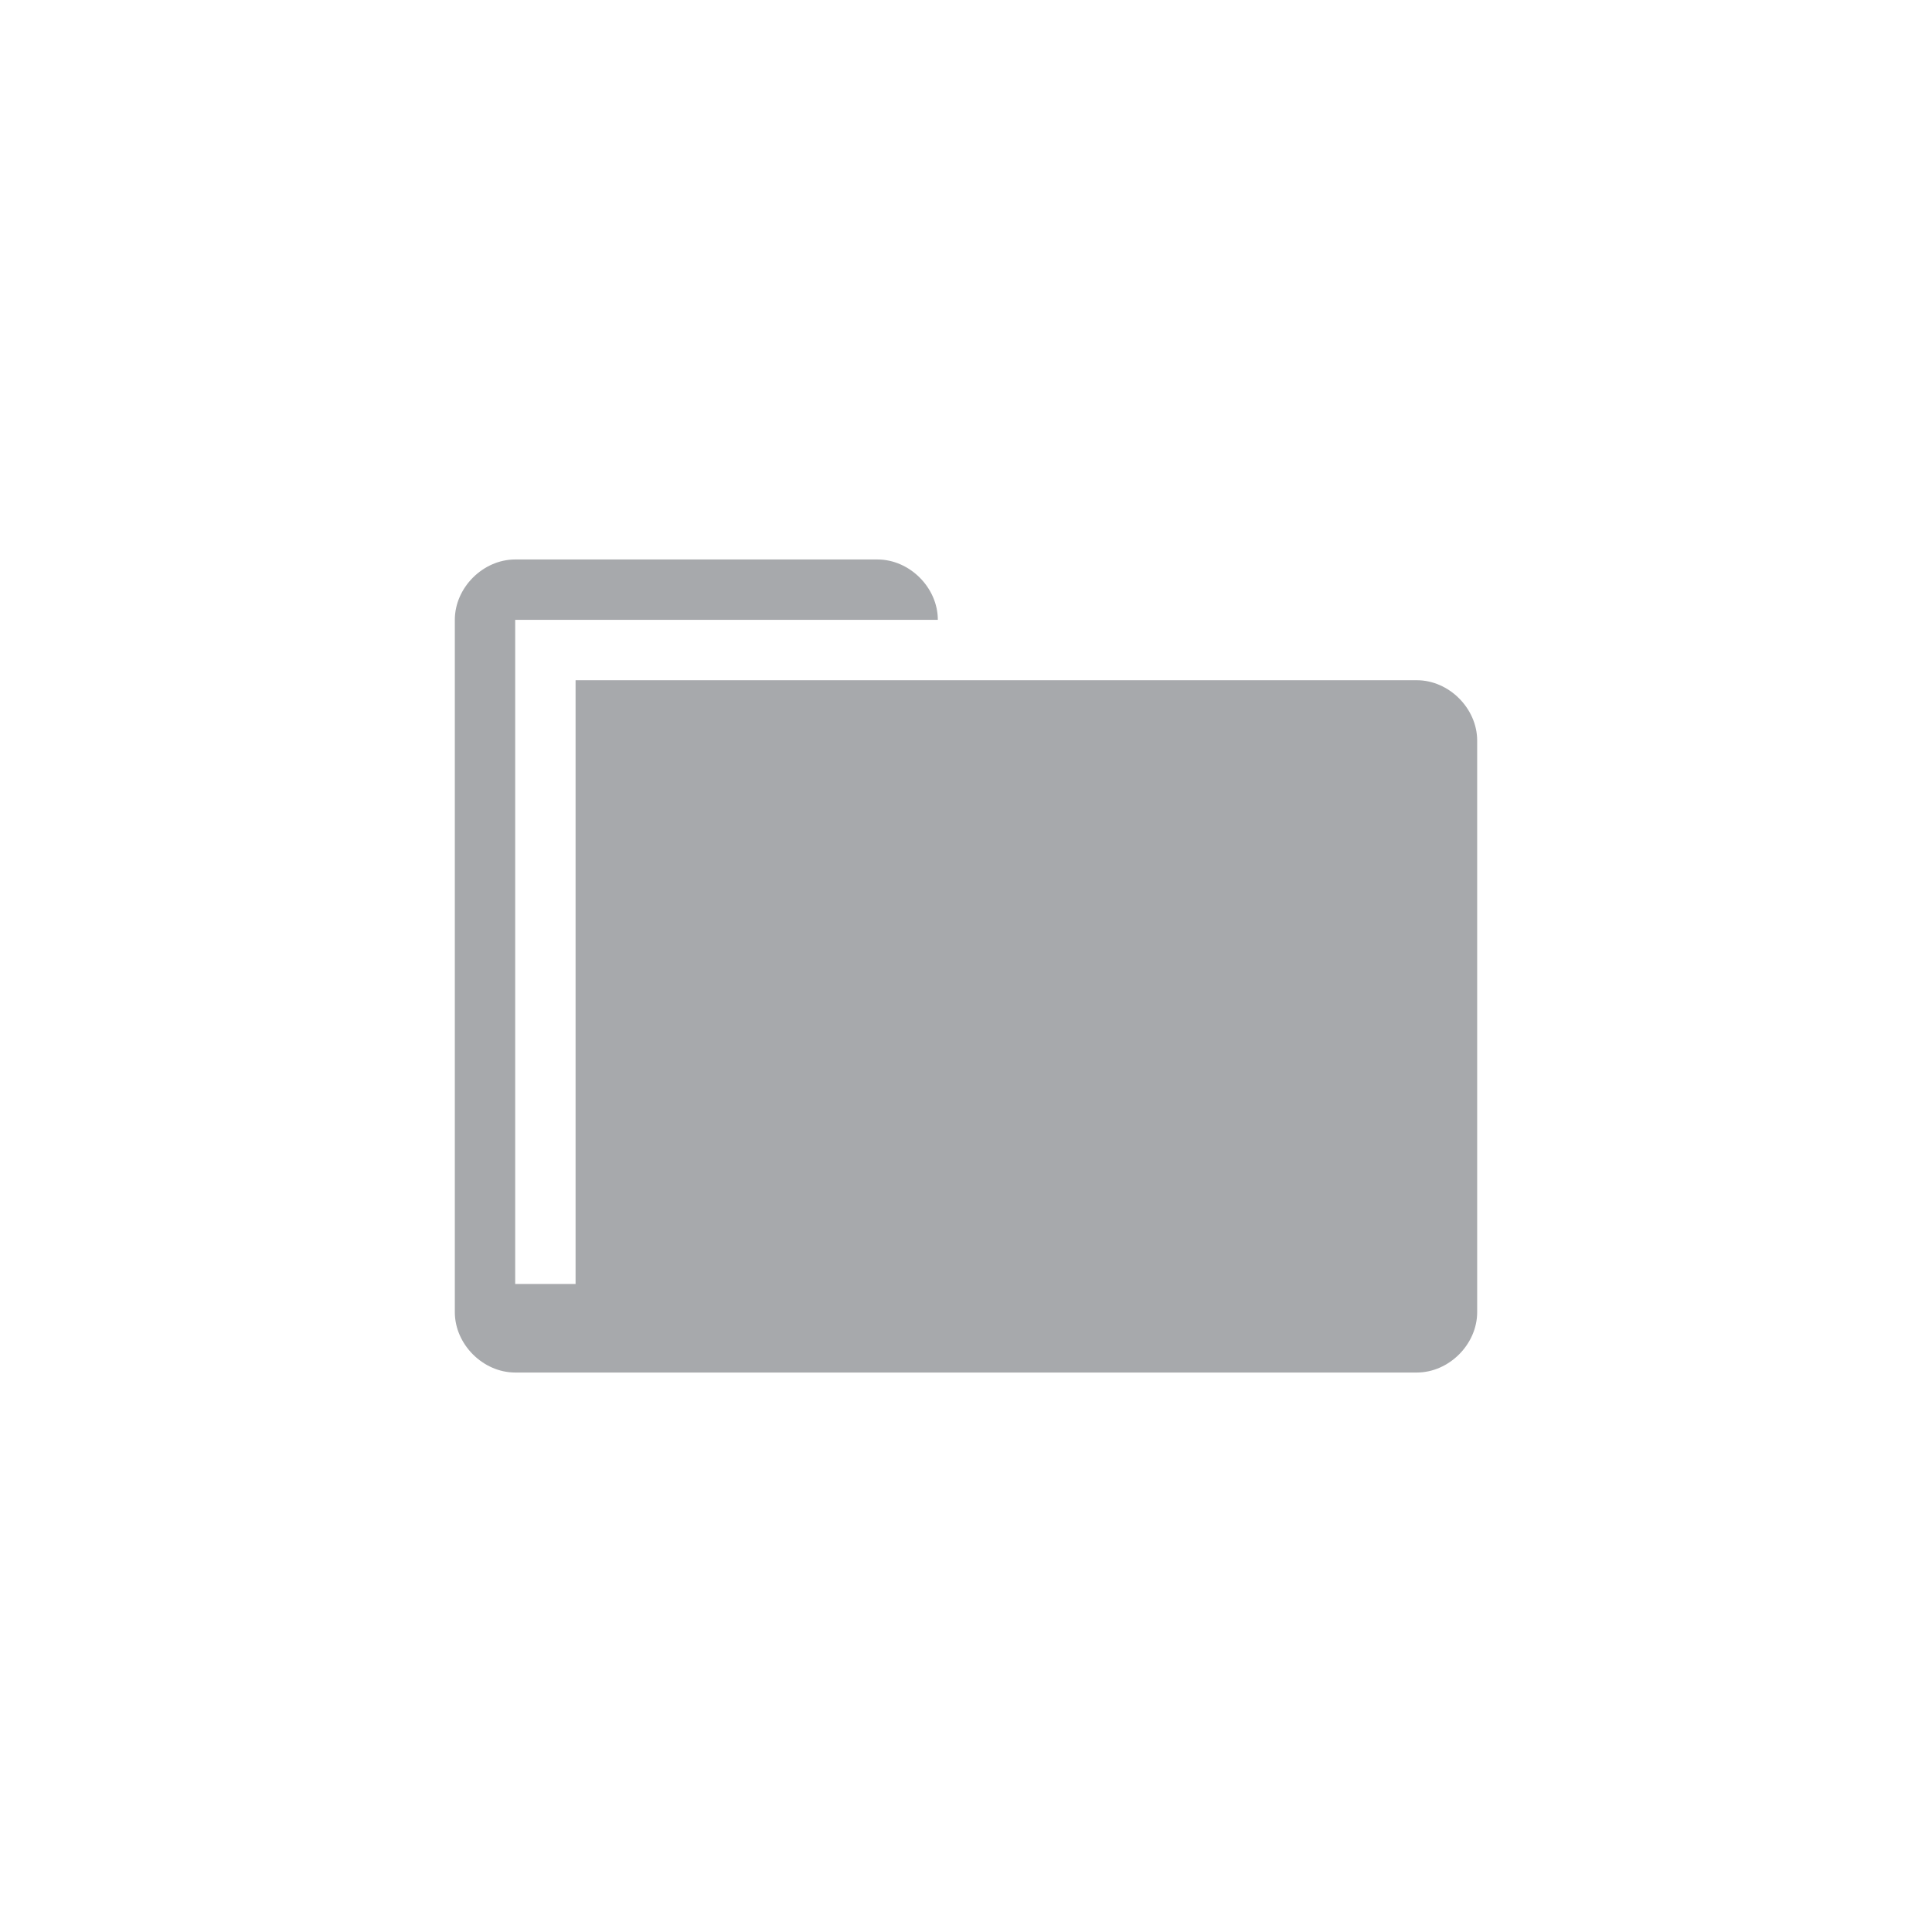
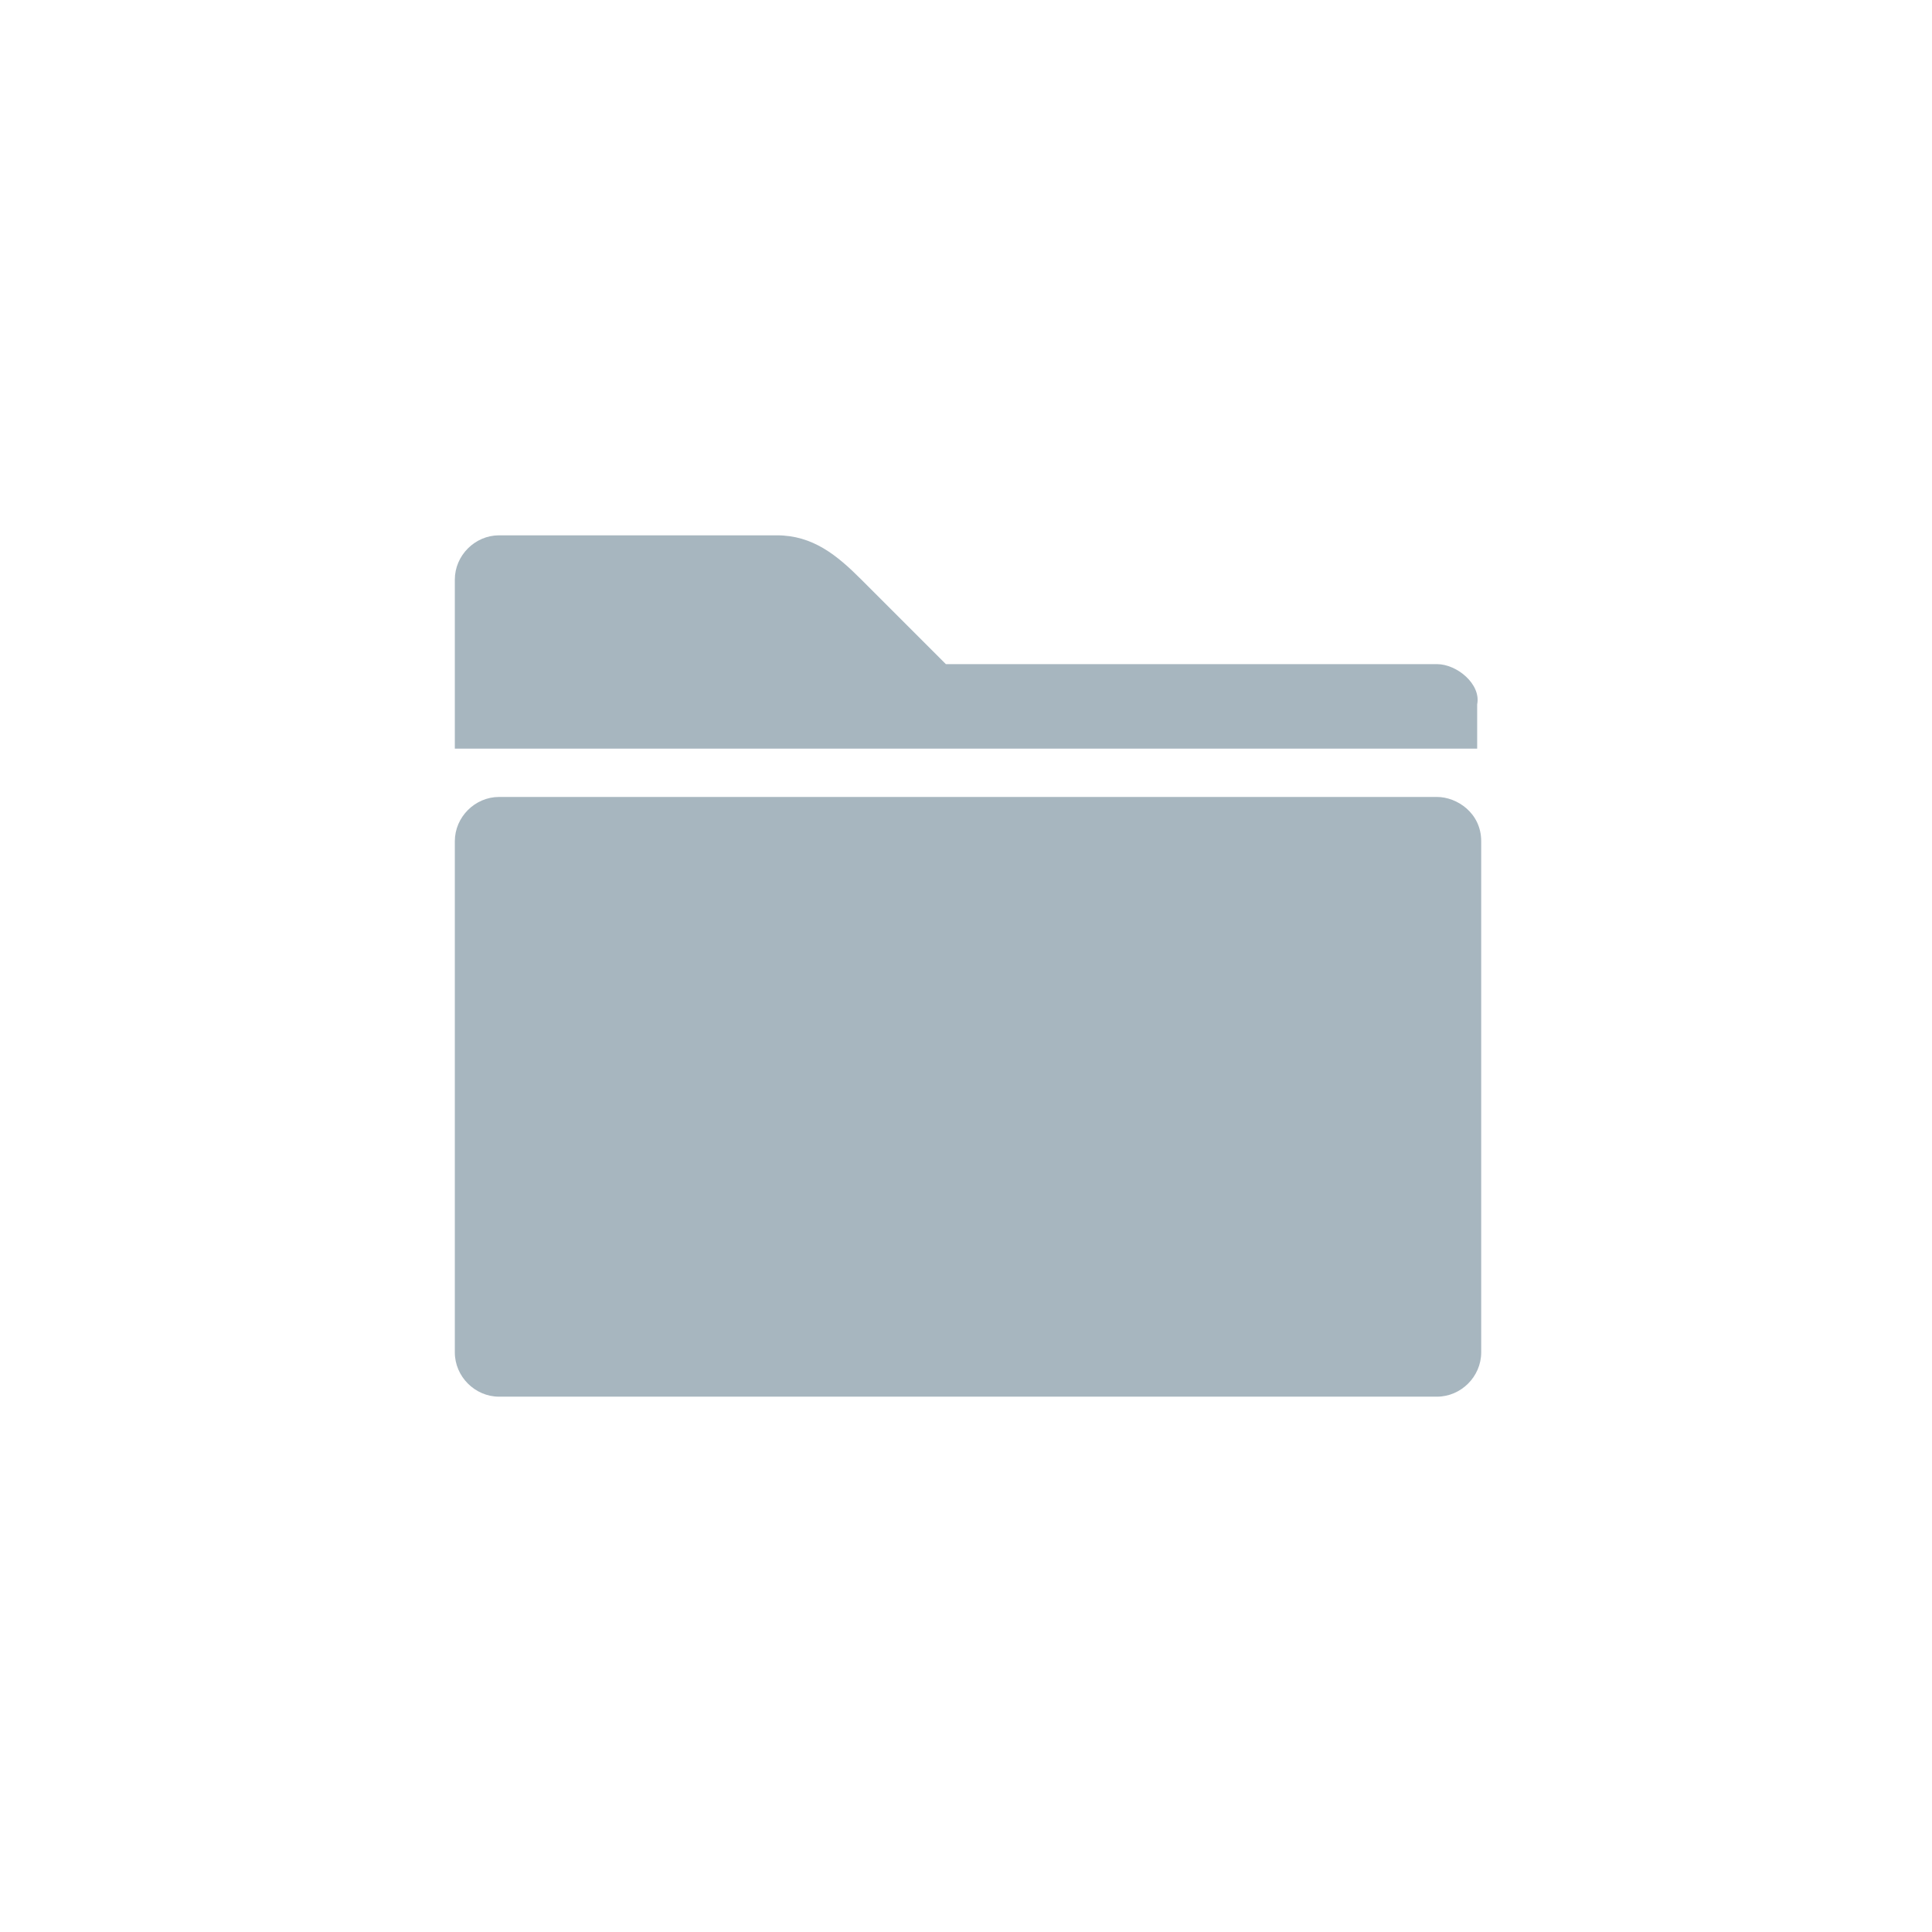
- <svg xmlns="http://www.w3.org/2000/svg" version="1.1" x="0px" y="0px" viewBox="0 0 48 48" enable-background="new 0 0 48 48" xml:space="preserve">
-   <g id="bg" display="none">
-     <path display="inline" fill-rule="evenodd" clip-rule="evenodd" fill="#E6E7E8" d="M39.4,48H8.6C3.9,48,0,44.1,0,39.4V8.6   C0,3.9,3.9,0,8.6,0h30.8C44.1,0,48,3.9,48,8.6v30.8C48,44.1,44.1,48,39.4,48z" />
+ <svg xmlns="http://www.w3.org/2000/svg" version="1.1" id="Layer_1" x="0px" y="0px" viewBox="-350 644 48 48" style="enable-background:new -350 644 48 48;" xml:space="preserve">
+   <style type="text/css">
+ 	.st0{display:none;}
+ 	.st1{display:inline;fill:#E6E7E8;}
+ 	.st2{display:inline;}
+ 	.st3{fill:none;stroke:#544841;stroke-width:8.061200e-02;stroke-miterlimit:10;}
+ 	.st4{fill:#A7A9AC;}
+ 	.st5{fill:#A7B6BF;}
+ </style>
+   <g id="bg" class="st0">
+     <path class="st1" d="M-1148.6,1826h-30.8c-4.7,0-8.6-3.9-8.6-8.6v-30.8c0-4.7,3.9-8.6,8.6-8.6h30.8c4.7,0,8.6,3.9,8.6,8.6v30.8   C-1140,1822.1-1143.9,1826-1148.6,1826z" />
  </g>
-   <g id="lines" display="none">
-     <g display="inline">
-       <line fill="none" stroke="#544841" stroke-width="8.061200e-02" stroke-miterlimit="10" x1="24" y1="0.2" x2="24" y2="47.8" />
-       <line fill="none" stroke="#544841" stroke-width="8.061200e-02" stroke-miterlimit="10" x1="15.1" y1="0.2" x2="15.1" y2="47.8" />
-       <line fill="none" stroke="#544841" stroke-width="8.061200e-02" stroke-miterlimit="10" x1="32.9" y1="0.2" x2="32.9" y2="47.8" />
-       <line fill="none" stroke="#544841" stroke-width="8.061200e-02" stroke-miterlimit="10" x1="44.7" y1="0.2" x2="44.7" y2="47.8" />
-       <line fill="none" stroke="#544841" stroke-width="8.061200e-02" stroke-miterlimit="10" x1="3.3" y1="0.2" x2="3.3" y2="47.8" />
-       <line fill="none" stroke="#544841" stroke-width="8.061200e-02" stroke-miterlimit="10" x1="0.2" y1="24" x2="47.8" y2="24" />
-       <line fill="none" stroke="#544841" stroke-width="8.061200e-02" stroke-miterlimit="10" x1="0.2" y1="15.1" x2="47.8" y2="15.1" />
-       <line fill="none" stroke="#544841" stroke-width="8.061200e-02" stroke-miterlimit="10" x1="0.2" y1="32.9" x2="47.8" y2="32.9" />
-       <line fill="none" stroke="#544841" stroke-width="8.061200e-02" stroke-miterlimit="10" x1="0.2" y1="44.7" x2="47.8" y2="44.7" />
-       <line fill="none" stroke="#544841" stroke-width="8.061200e-02" stroke-miterlimit="10" x1="0.2" y1="3.3" x2="47.8" y2="3.3" />
-       <line fill="none" stroke="#544841" stroke-width="8.061200e-02" stroke-miterlimit="10" x1="0.2" y1="0.2" x2="47.8" y2="47.8" />
-       <line fill="none" stroke="#544841" stroke-width="8.061200e-02" stroke-miterlimit="10" x1="0.2" y1="47.8" x2="47.8" y2="0.2" />
-       <circle fill="none" stroke="#544841" stroke-width="8.061200e-02" stroke-miterlimit="10" cx="24" cy="24" r="12.5" />
-       <circle fill="none" stroke="#544841" stroke-width="8.061200e-02" stroke-miterlimit="10" cx="24" cy="24" r="20.7" />
+   <g id="lines" class="st0">
+     <g class="st2">
+       <line class="st3" x1="-1164" y1="1778.2" x2="-1164" y2="1825.8" />
+       <line class="st3" x1="-1172.9" y1="1778.2" x2="-1172.9" y2="1825.8" />
+       <line class="st3" x1="-1155.1" y1="1778.2" x2="-1155.1" y2="1825.8" />
+       <line class="st3" x1="-1143.3" y1="1778.2" x2="-1143.3" y2="1825.8" />
+       <line class="st3" x1="-1184.7" y1="1778.2" x2="-1184.7" y2="1825.8" />
+       <line class="st3" x1="-1187.8" y1="1802" x2="-1140.2" y2="1802" />
+       <line class="st3" x1="-1187.8" y1="1793.1" x2="-1140.2" y2="1793.1" />
+       <line class="st3" x1="-1187.8" y1="1810.9" x2="-1140.2" y2="1810.9" />
+       <line class="st3" x1="-1187.8" y1="1822.7" x2="-1140.2" y2="1822.7" />
+       <line class="st3" x1="-1187.8" y1="1781.3" x2="-1140.2" y2="1781.3" />
+       <line class="st3" x1="-1187.8" y1="1778.2" x2="-1140.2" y2="1825.8" />
+       <line class="st3" x1="-1187.8" y1="1825.8" x2="-1140.2" y2="1778.2" />
+       <circle class="st3" cx="-1164" cy="1802" r="12.5" />
+       <circle class="st3" cx="-1164" cy="1802" r="20.7" />
      <g id="_x31_20px_icon_102_">
-         <path id="Rectangle_7_102_" fill="none" stroke="#544841" stroke-width="8.061200e-02" stroke-miterlimit="10" d="M14.9,47.8     c-5.4,0-8.5,0-11.6-3.1c-3.1-3.1-3.1-6.2-3.1-11.6V14.9c0-5.4,0-8.5,3.1-11.6c3.1-3.1,6.2-3.1,11.6-3.1h18.2     c5.4,0,8.5,0,11.6,3.1c3.1,3.1,3.1,6.2,3.1,11.6v18.2c0,5.4,0,8.5-3.1,11.6c-3.1,3.1-6.2,3.1-11.6,3.1H14.9z" />
+         <path id="Rectangle_7_102_" class="st3" d="M-1173.1,1825.8c-5.4,0-8.5,0-11.6-3.1s-3.1-6.2-3.1-11.6v-18.2c0-5.4,0-8.5,3.1-11.6     s6.2-3.1,11.6-3.1h18.2c5.4,0,8.5,0,11.6,3.1c3.1,3.1,3.1,6.2,3.1,11.6v18.2c0,5.4,0,8.5-3.1,11.6c-3.1,3.1-6.2,3.1-11.6,3.1     H-1173.1z" />
      </g>
-       <path fill="none" stroke="#544841" stroke-width="8.061200e-02" stroke-miterlimit="10" d="M24,9.2" />
-       <circle fill="none" stroke="#544841" stroke-width="8.061200e-02" stroke-miterlimit="10" cx="24" cy="24" r="8.8" />
-       <path fill="none" stroke="#544841" stroke-width="8.061200e-02" stroke-miterlimit="10" d="M30.7,25.1c0.1-0.4,0.1-0.7,0.1-1.1    c0-0.4,0-0.8-0.1-1.1c-0.5-2.8-2.7-5.1-5.6-5.6c-0.4-0.1-0.8-0.1-1.1-0.1c-0.4,0-0.8,0-1.1,0.1c-2.9,0.5-5.1,2.7-5.6,5.6    c-0.1,0.4-0.1,0.7-0.1,1.1c0,0.4,0,0.8,0.1,1.1c0.5,2.9,2.7,5.1,5.6,5.6c0.4,0.1,0.7,0.1,1.1,0.1c0.4,0,0.8,0,1.1-0.1    C28,30.2,30.2,28,30.7,25.1z" />
+       <path class="st3" d="M-1164,1787.2" />
+       <circle class="st3" cx="-1164" cy="1802" r="8.8" />
+       <path class="st3" d="M-1157.3,1803.1c0.1-0.4,0.1-0.7,0.1-1.1s0-0.8-0.1-1.1c-0.5-2.8-2.7-5.1-5.6-5.6c-0.4-0.1-0.8-0.1-1.1-0.1    c-0.4,0-0.8,0-1.1,0.1c-2.9,0.5-5.1,2.7-5.6,5.6c-0.1,0.4-0.1,0.7-0.1,1.1s0,0.8,0.1,1.1c0.5,2.9,2.7,5.1,5.6,5.6    c0.4,0.1,0.7,0.1,1.1,0.1c0.4,0,0.8,0,1.1-0.1C-1160,1808.2-1157.8,1806-1157.3,1803.1z" />
    </g>
  </g>
-   <g id="icon">
-     <g>
+   <g id="icon" class="st0">
+     <g class="st2">
      <g>
-         <path fill="#A7A9AC" d="M35.2,16.9H22.5h-8.2v15h-1.5V15.4h10.5c0-0.8-0.7-1.5-1.5-1.5h-9c-0.8,0-1.5,0.7-1.5,1.5v17.2     c0,0.8,0.7,1.5,1.5,1.5h22.4c0.8,0,1.5-0.7,1.5-1.5V18.4C36.7,17.6,36,16.9,35.2,16.9z" />
+         <path class="st4" d="M-1152.8,1794.9h-12.7h-8.2v15h-1.5v-16.5h10.5c0-0.8-0.7-1.5-1.5-1.5h-9c-0.8,0-1.5,0.7-1.5,1.5v17.2     c0,0.8,0.7,1.5,1.5,1.5h22.4c0.8,0,1.5-0.7,1.5-1.5v-14.2C-1151.3,1795.6-1152,1794.9-1152.8,1794.9z" />
      </g>
    </g>
  </g>
+   <path class="st5" d="M-314.3,663.8h-23.3c-0.6,0-1.1,0.5-1.1,1.1v12.7c0,0.6,0.5,1.1,1.1,1.1h23.3c0.6,0,1.1-0.5,1.1-1.1v-12.7  C-313.2,664.2-313.8,663.8-314.3,663.8z M-314.3,660.5h-12.2l-2.1-2.1c-0.6-0.6-1.2-1.1-2.1-1.1h-6.9c-0.6,0-1.1,0.5-1.1,1.1v4.2  h25.4v-1.1C-313.2,661-313.8,660.5-314.3,660.5z" />
</svg>
